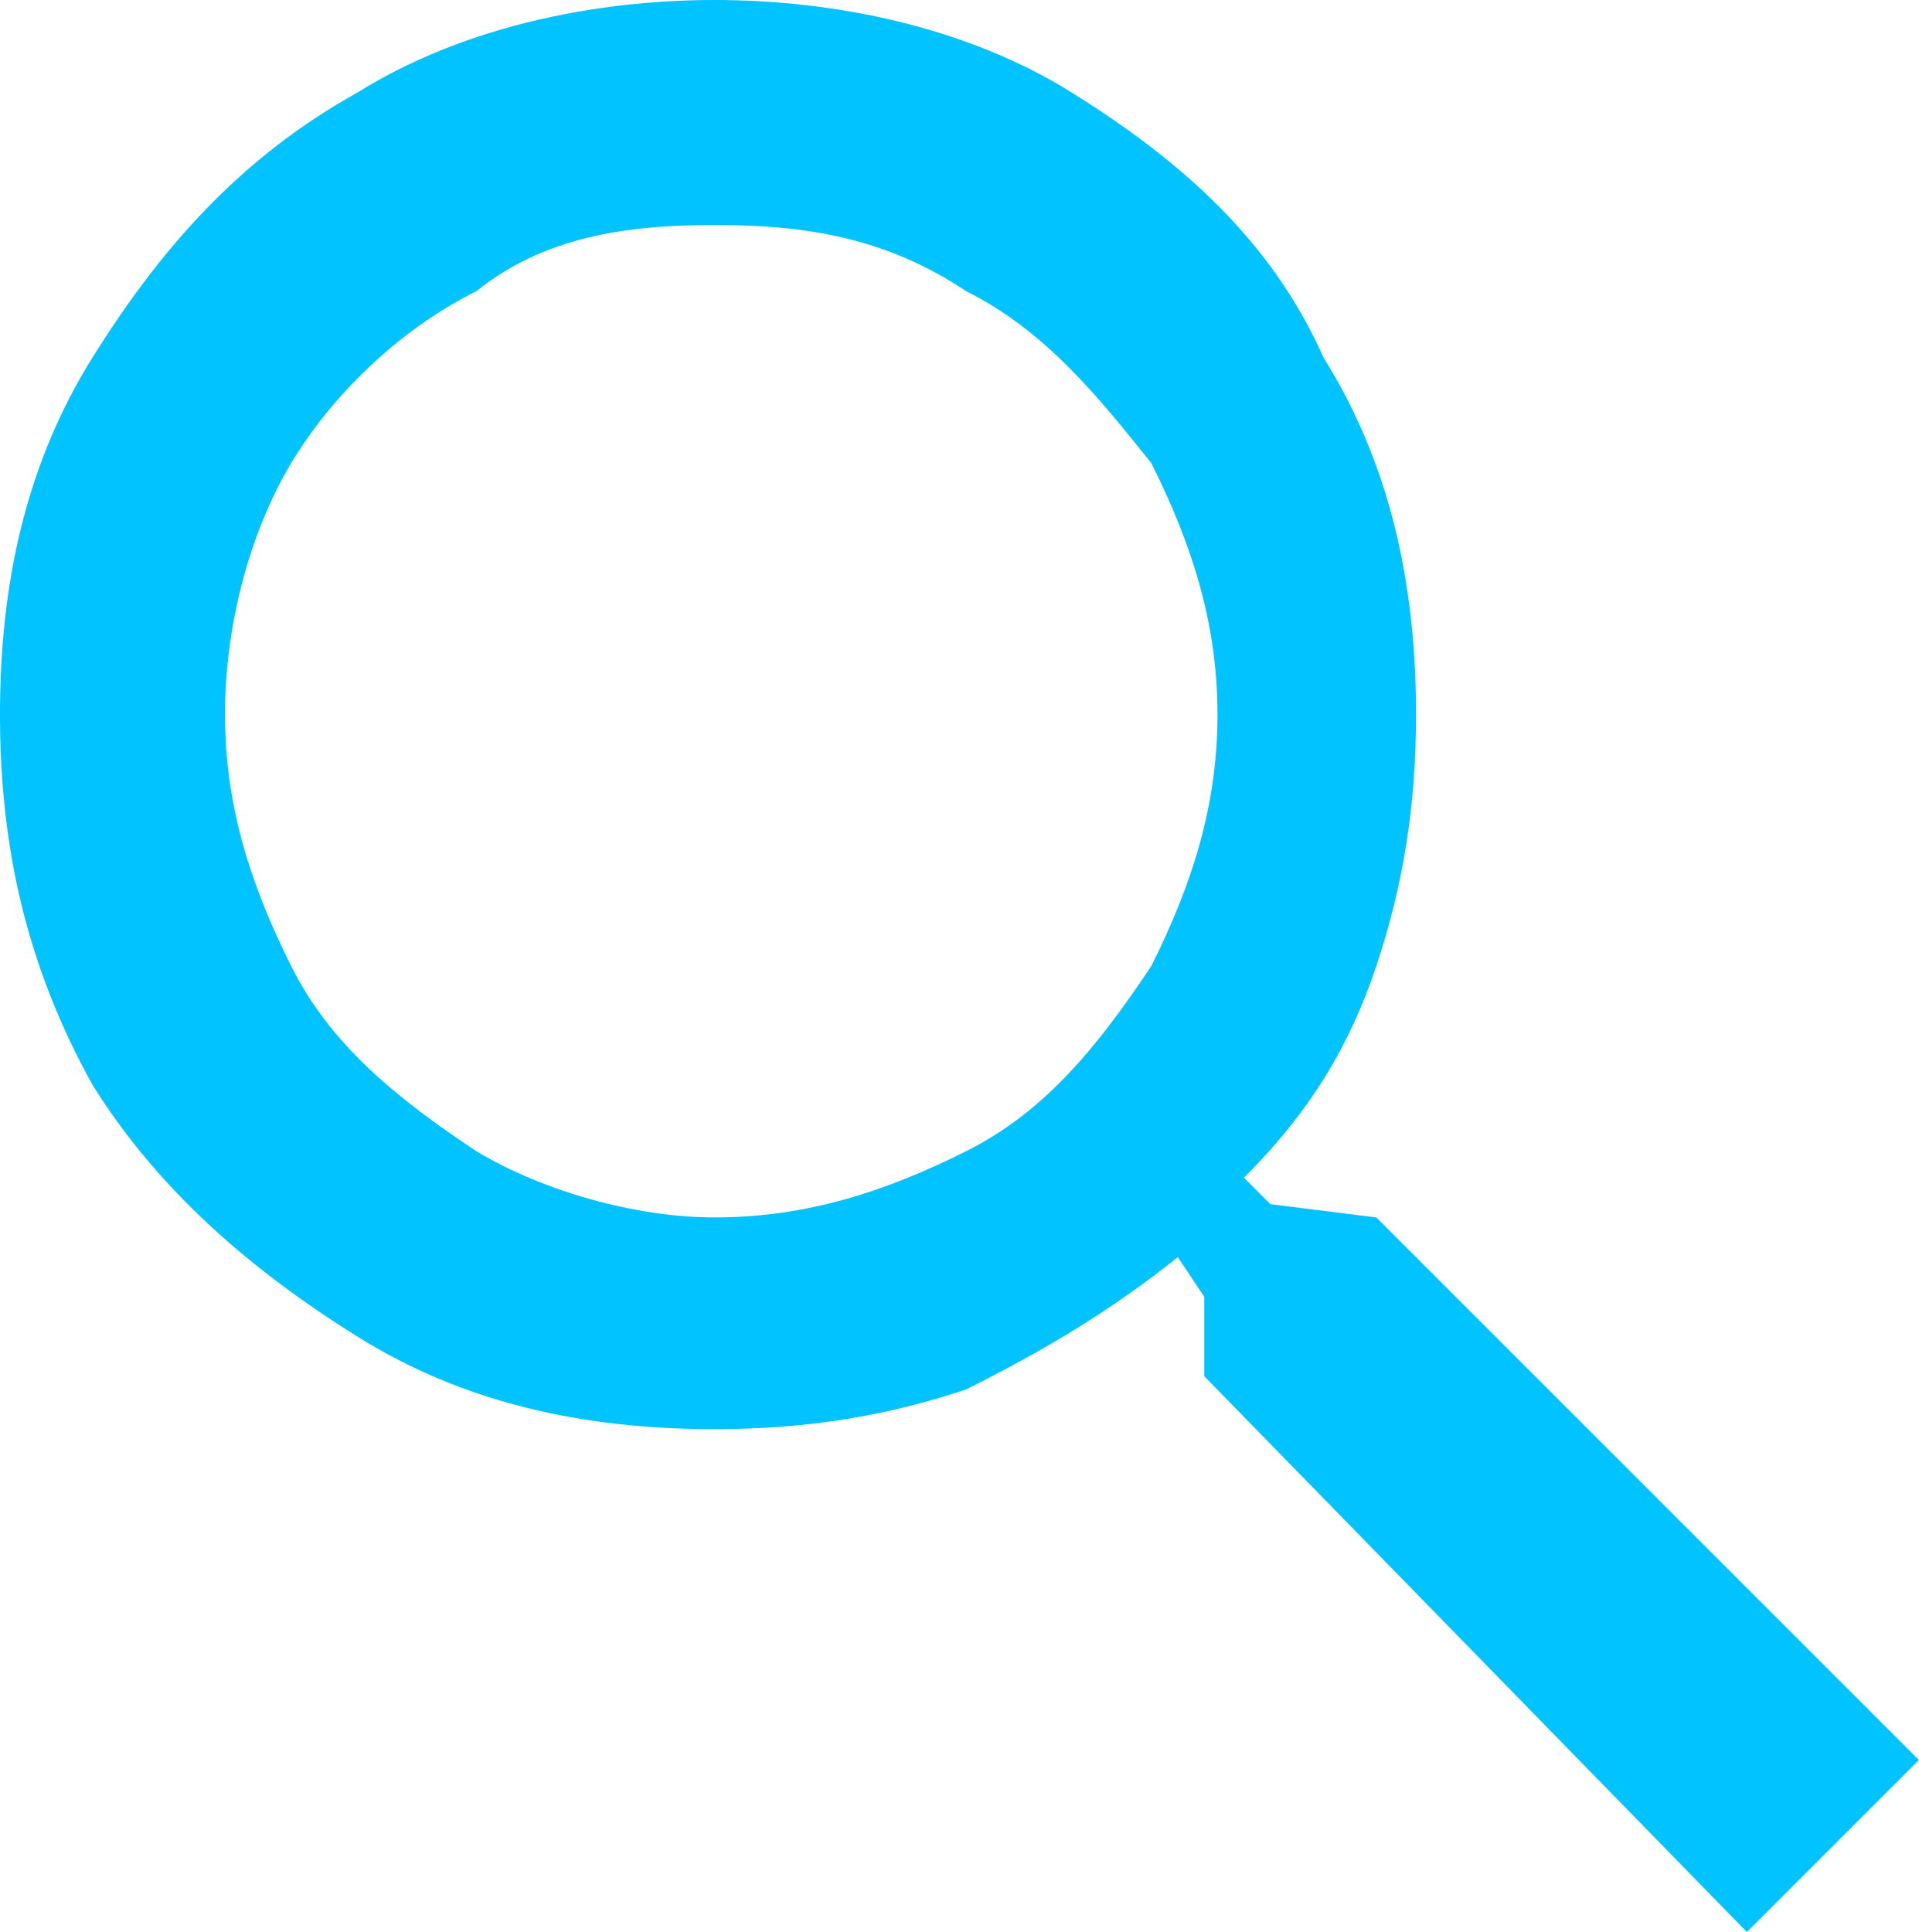
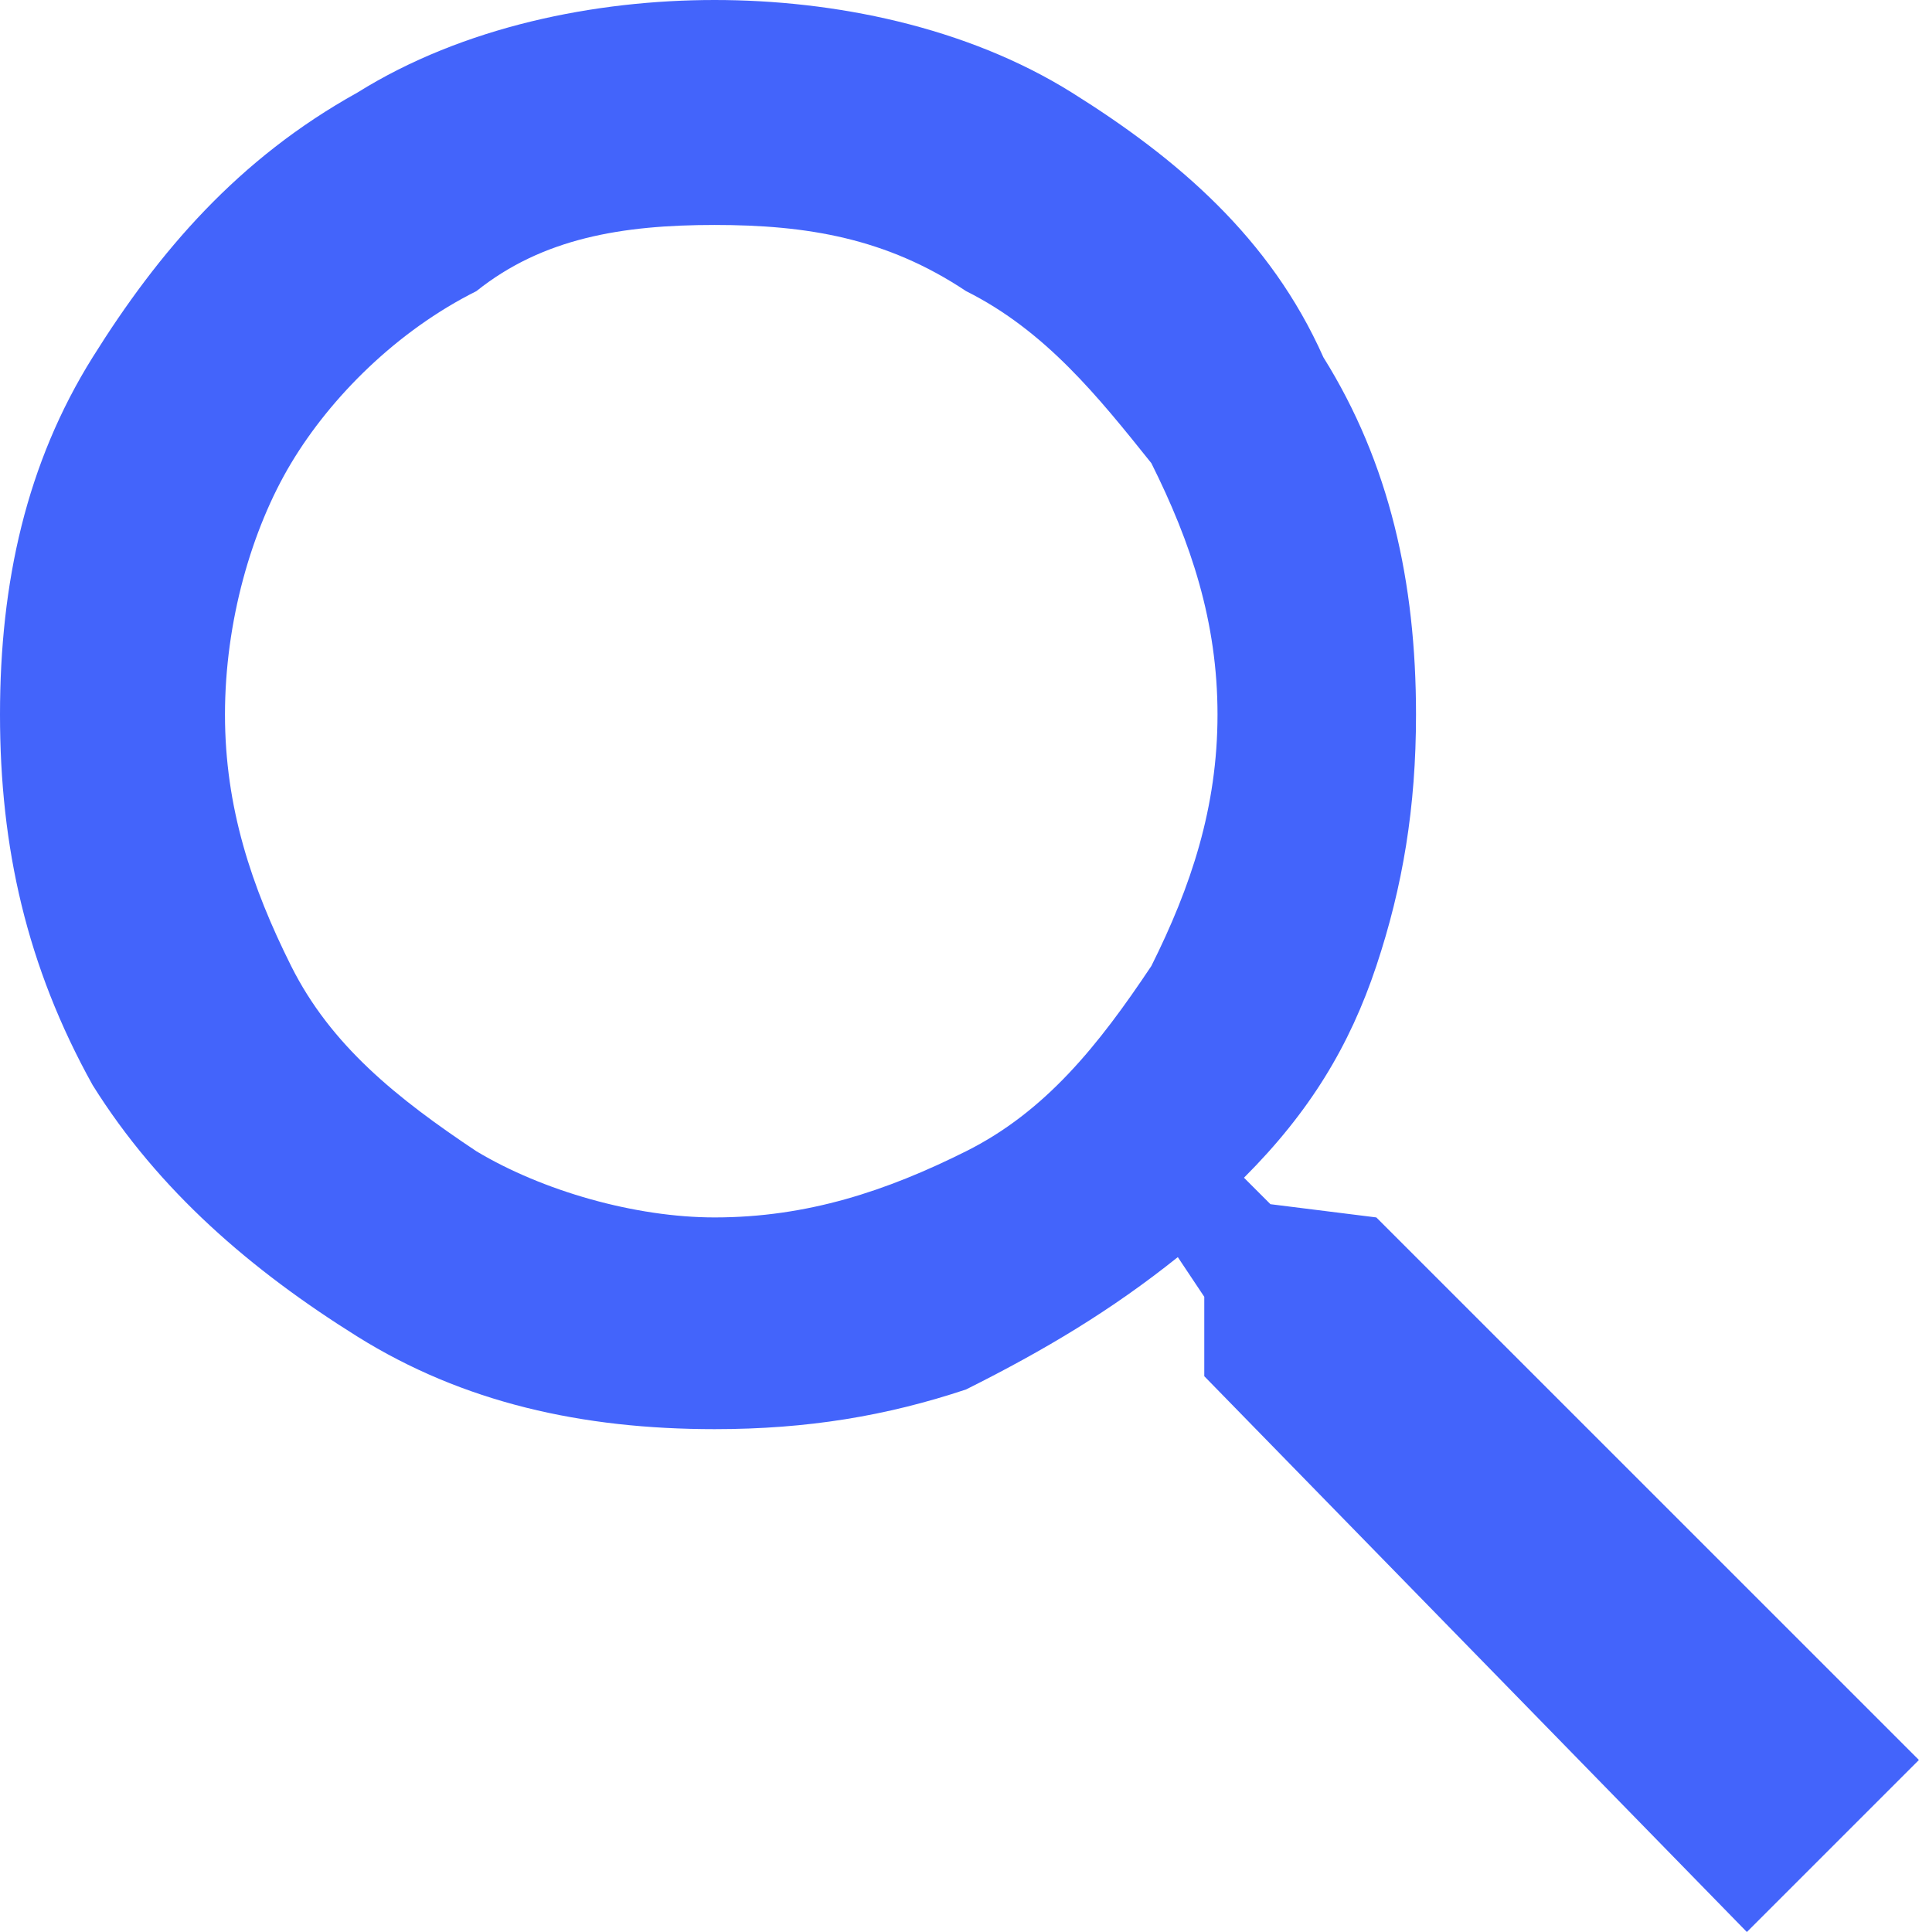
<svg xmlns="http://www.w3.org/2000/svg" width="14.5" height="14.6" viewBox="0 0 14.5 14.6">
-   <path fill="#00c3ff" d="M10.4 9.2l-.8-.1-.2-.2c.5-.5.8-1 1-1.6.2-.6.3-1.2.3-1.9 0-1-.2-1.9-.7-2.7-.4-.9-1.1-1.5-1.9-2C7.3.2 6.3 0 5.4 0c-.9 0-1.9.2-2.7.7-.9.5-1.5 1.2-2 2S0 4.4 0 5.4s.2 1.9.7 2.8c.5.8 1.2 1.4 2 1.9s1.7.7 2.7.7c.7 0 1.3-.1 1.9-.3.6-.3 1.1-.6 1.6-1l.2.3v.6l4.1 4.2 1.3-1.3-4.1-4.1zM8.7 7.3c-.4.6-.8 1.1-1.4 1.4-.6.3-1.2.5-1.9.5-.6 0-1.3-.2-1.8-.5-.6-.4-1.1-.8-1.4-1.4-.3-.6-.5-1.2-.5-1.9s.2-1.4.5-1.9.8-1 1.4-1.3c.5-.4 1.1-.5 1.8-.5s1.3.1 1.9.5c.6.3 1 .8 1.4 1.3.3.6.5 1.2.5 1.9S9 6.7 8.7 7.3z" />
+   <path fill="#4364fb" d="M10.4 9.2l-.8-.1-.2-.2c.5-.5.8-1 1-1.6.2-.6.3-1.2.3-1.9 0-1-.2-1.9-.7-2.7-.4-.9-1.1-1.5-1.9-2C7.3.2 6.3 0 5.4 0c-.9 0-1.9.2-2.7.7-.9.5-1.5 1.2-2 2S0 4.4 0 5.4s.2 1.9.7 2.8c.5.8 1.2 1.4 2 1.9s1.7.7 2.7.7c.7 0 1.3-.1 1.9-.3.6-.3 1.1-.6 1.6-1l.2.3v.6l4.1 4.2 1.3-1.3-4.1-4.1zM8.7 7.3c-.4.6-.8 1.1-1.4 1.4-.6.3-1.2.5-1.9.5-.6 0-1.3-.2-1.8-.5-.6-.4-1.1-.8-1.4-1.4-.3-.6-.5-1.2-.5-1.9s.2-1.4.5-1.9.8-1 1.4-1.3c.5-.4 1.1-.5 1.8-.5s1.3.1 1.9.5c.6.3 1 .8 1.4 1.3.3.6.5 1.2.5 1.9S9 6.7 8.7 7.3z" />
</svg>
